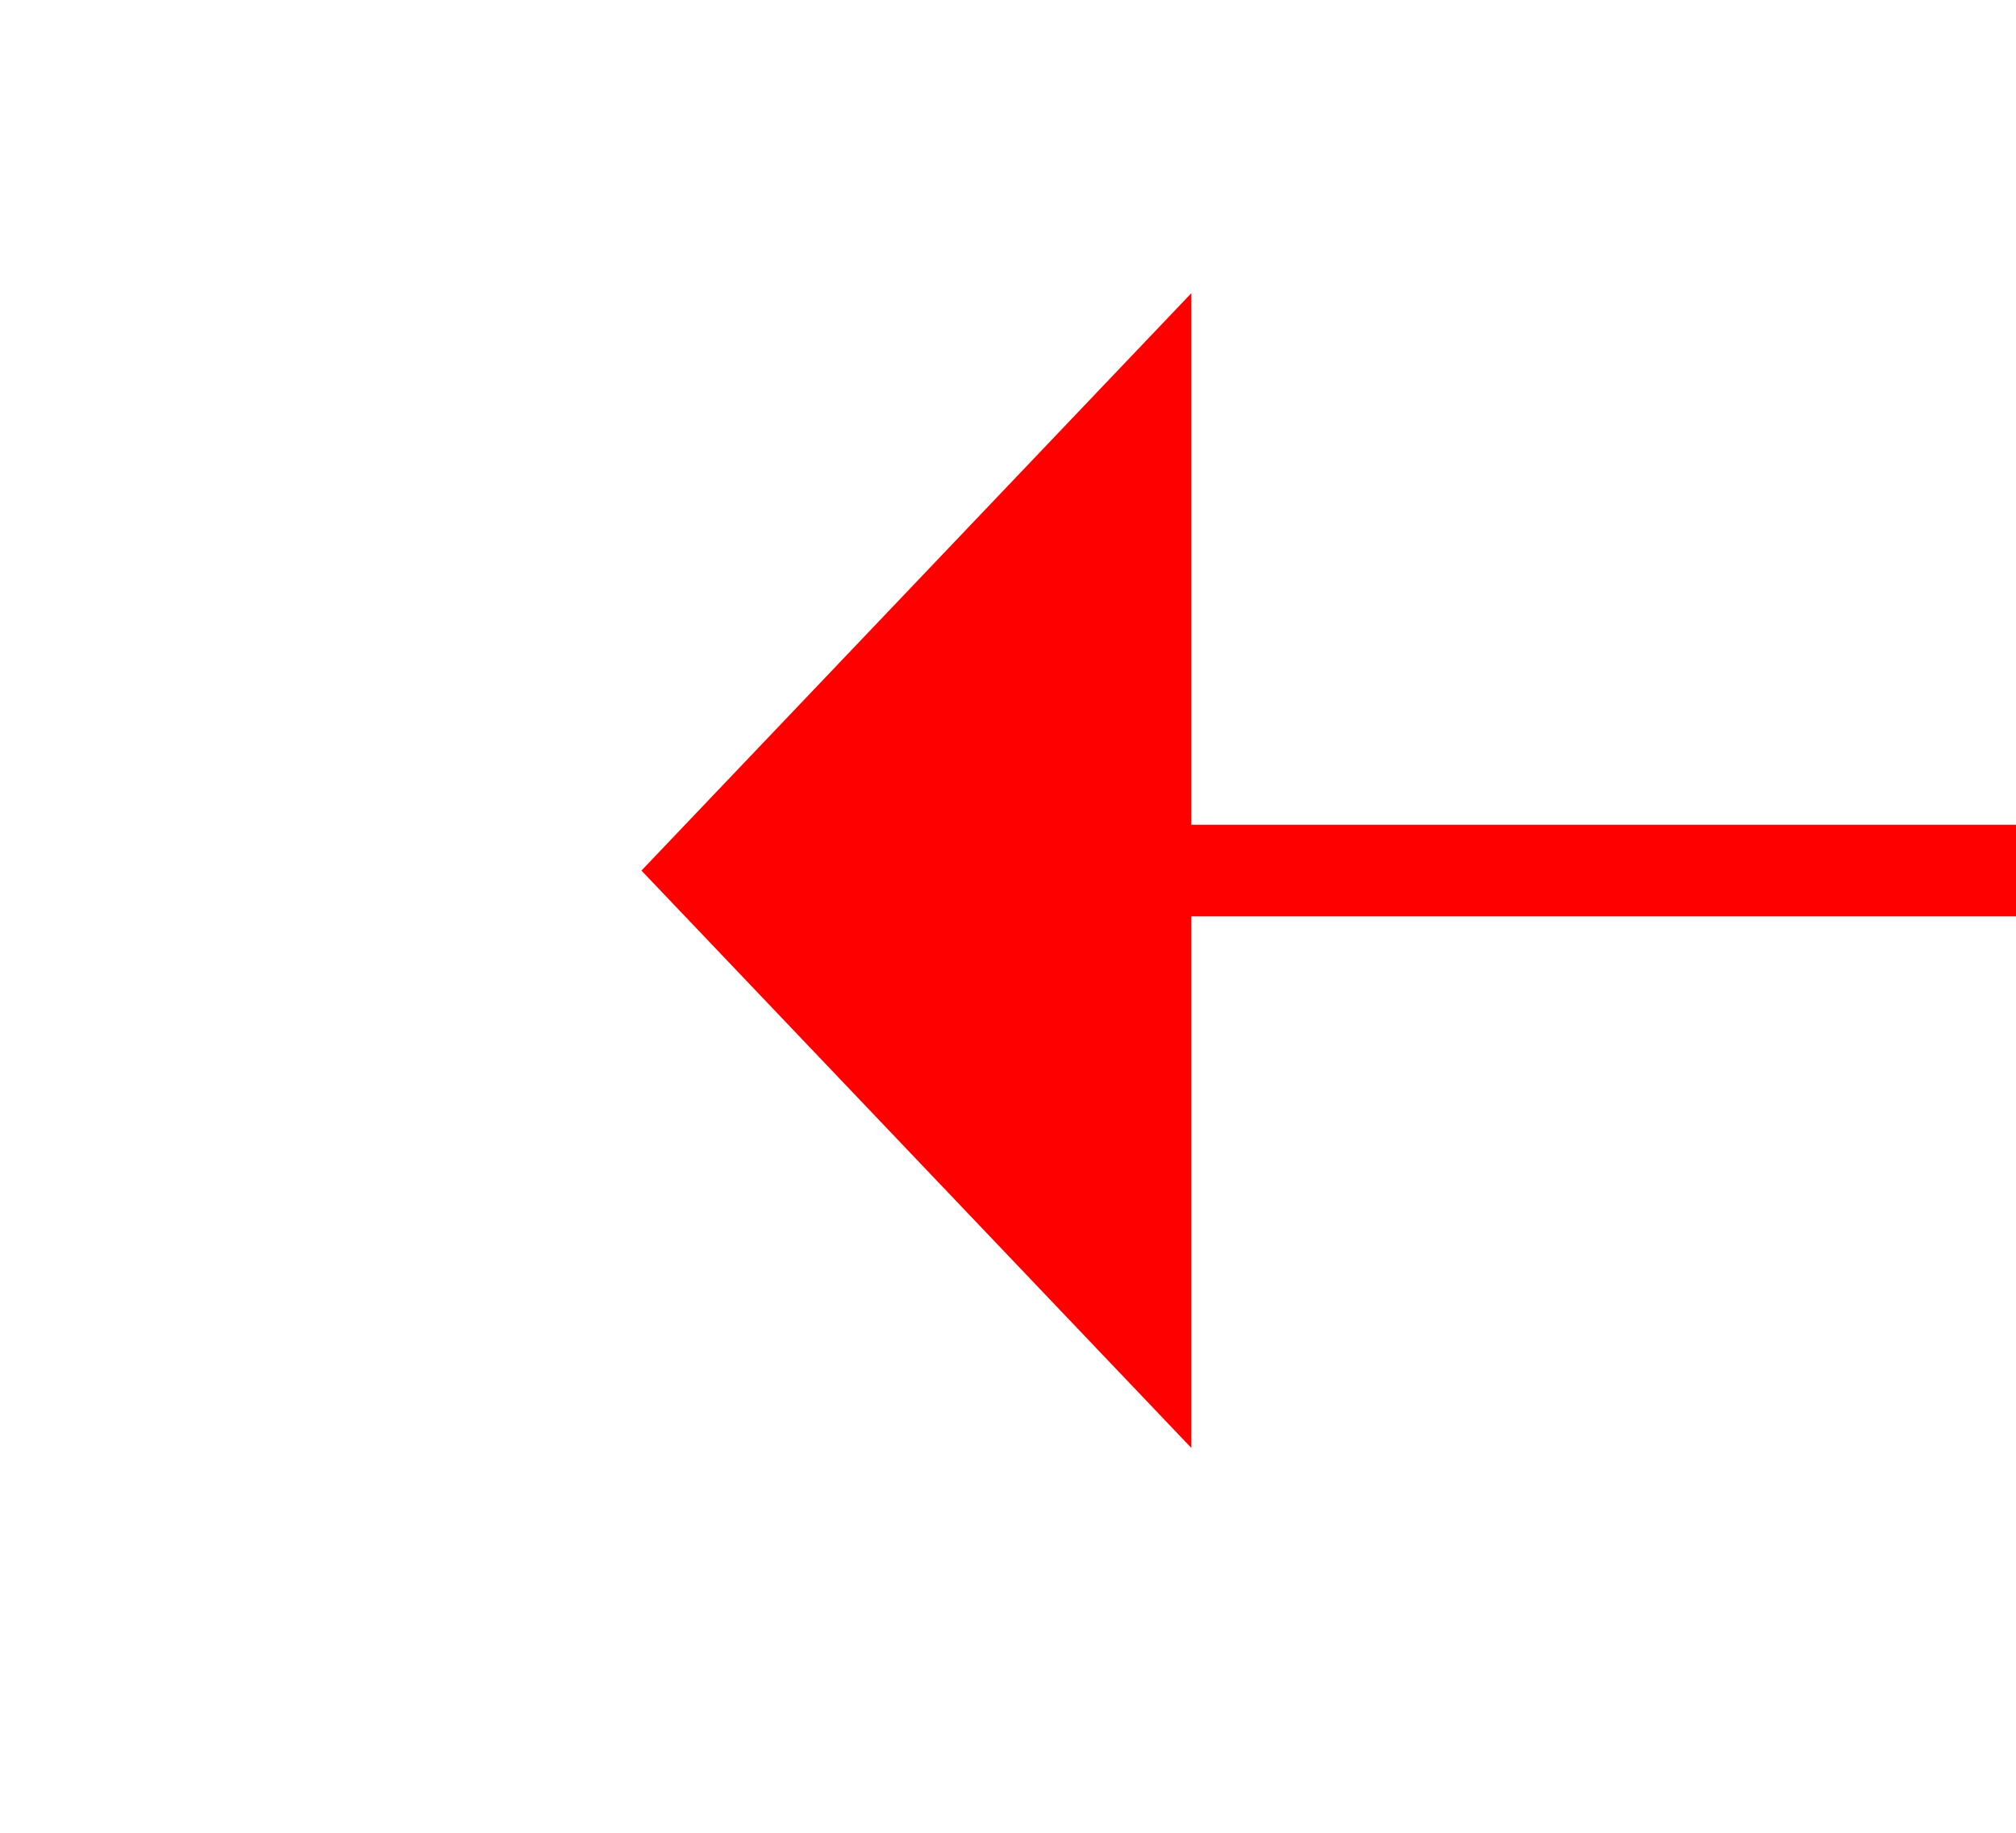
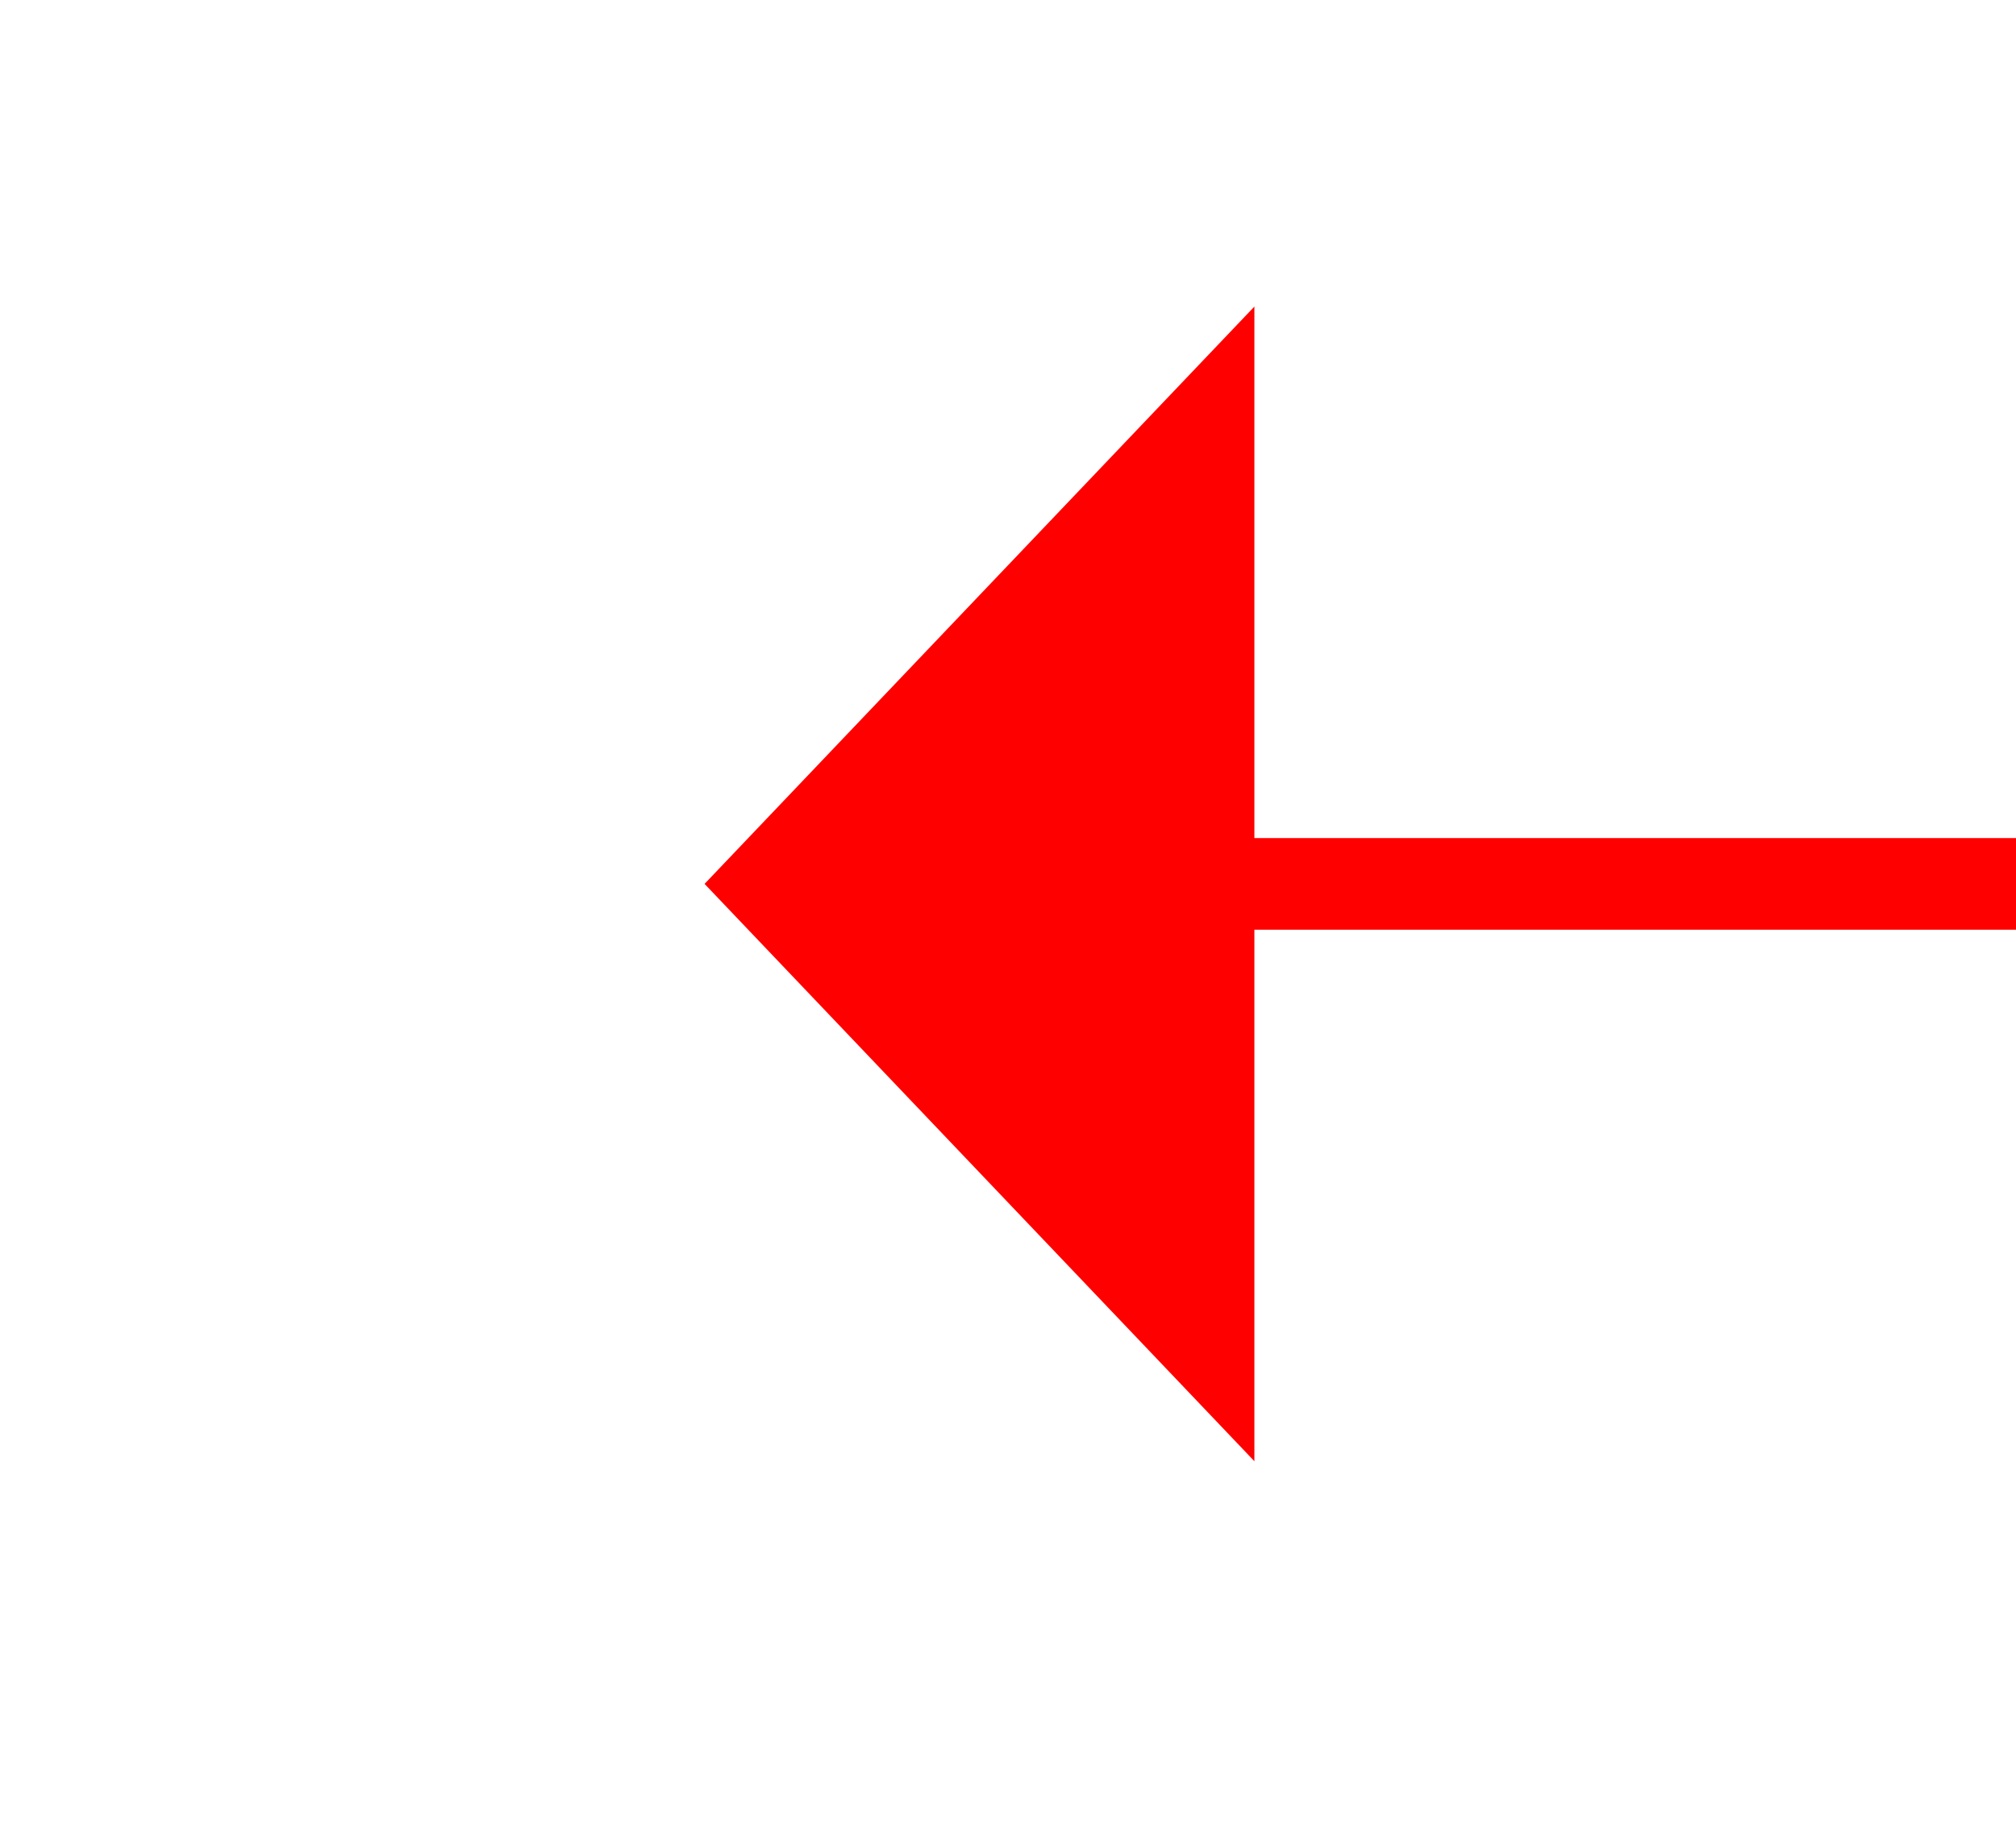
- <svg xmlns="http://www.w3.org/2000/svg" version="1.1" width="22px" height="20px" preserveAspectRatio="xMinYMid meet" viewBox="902 3883  22 18">
-   <g transform="matrix(0 1 -1 0 4805 2979 )">
-     <path d="M 906.2 3890  L 912.5 3896  L 918.8 3890  L 906.2 3890  Z " fill-rule="nonzero" fill="#ff0000" stroke="none" />
-     <path d="M 912.5 3864  L 912.5 3891  " stroke-width="1" stroke="#ff0000" fill="none" />
+ <svg xmlns="http://www.w3.org/2000/svg" version="1.1" width="22px" height="20px" preserveAspectRatio="xMinYMid meet" viewBox="1084 6751  22 18">
+   <g transform="matrix(-0.7071068 0.7071068 -0.7071068 -0.7071068 6649.324 10765.76 )">
+     <path d="M 1099 6749.8  L 1105 6743.5  L 1099 6737.2  L 1099 6749.8  Z " fill-rule="nonzero" fill="#ff0000" stroke="none" transform="matrix(0.7071068 0.7071068 -0.7071068 0.7071068 5084.113 1212.864 )" />
+     <path d="M 1051 6743.5  L 1100 6743.5  " stroke-width="1" stroke="#ff0000" fill="none" transform="matrix(0.7071068 0.7071068 -0.7071068 0.7071068 5084.113 1212.864 )" />
  </g>
</svg>
